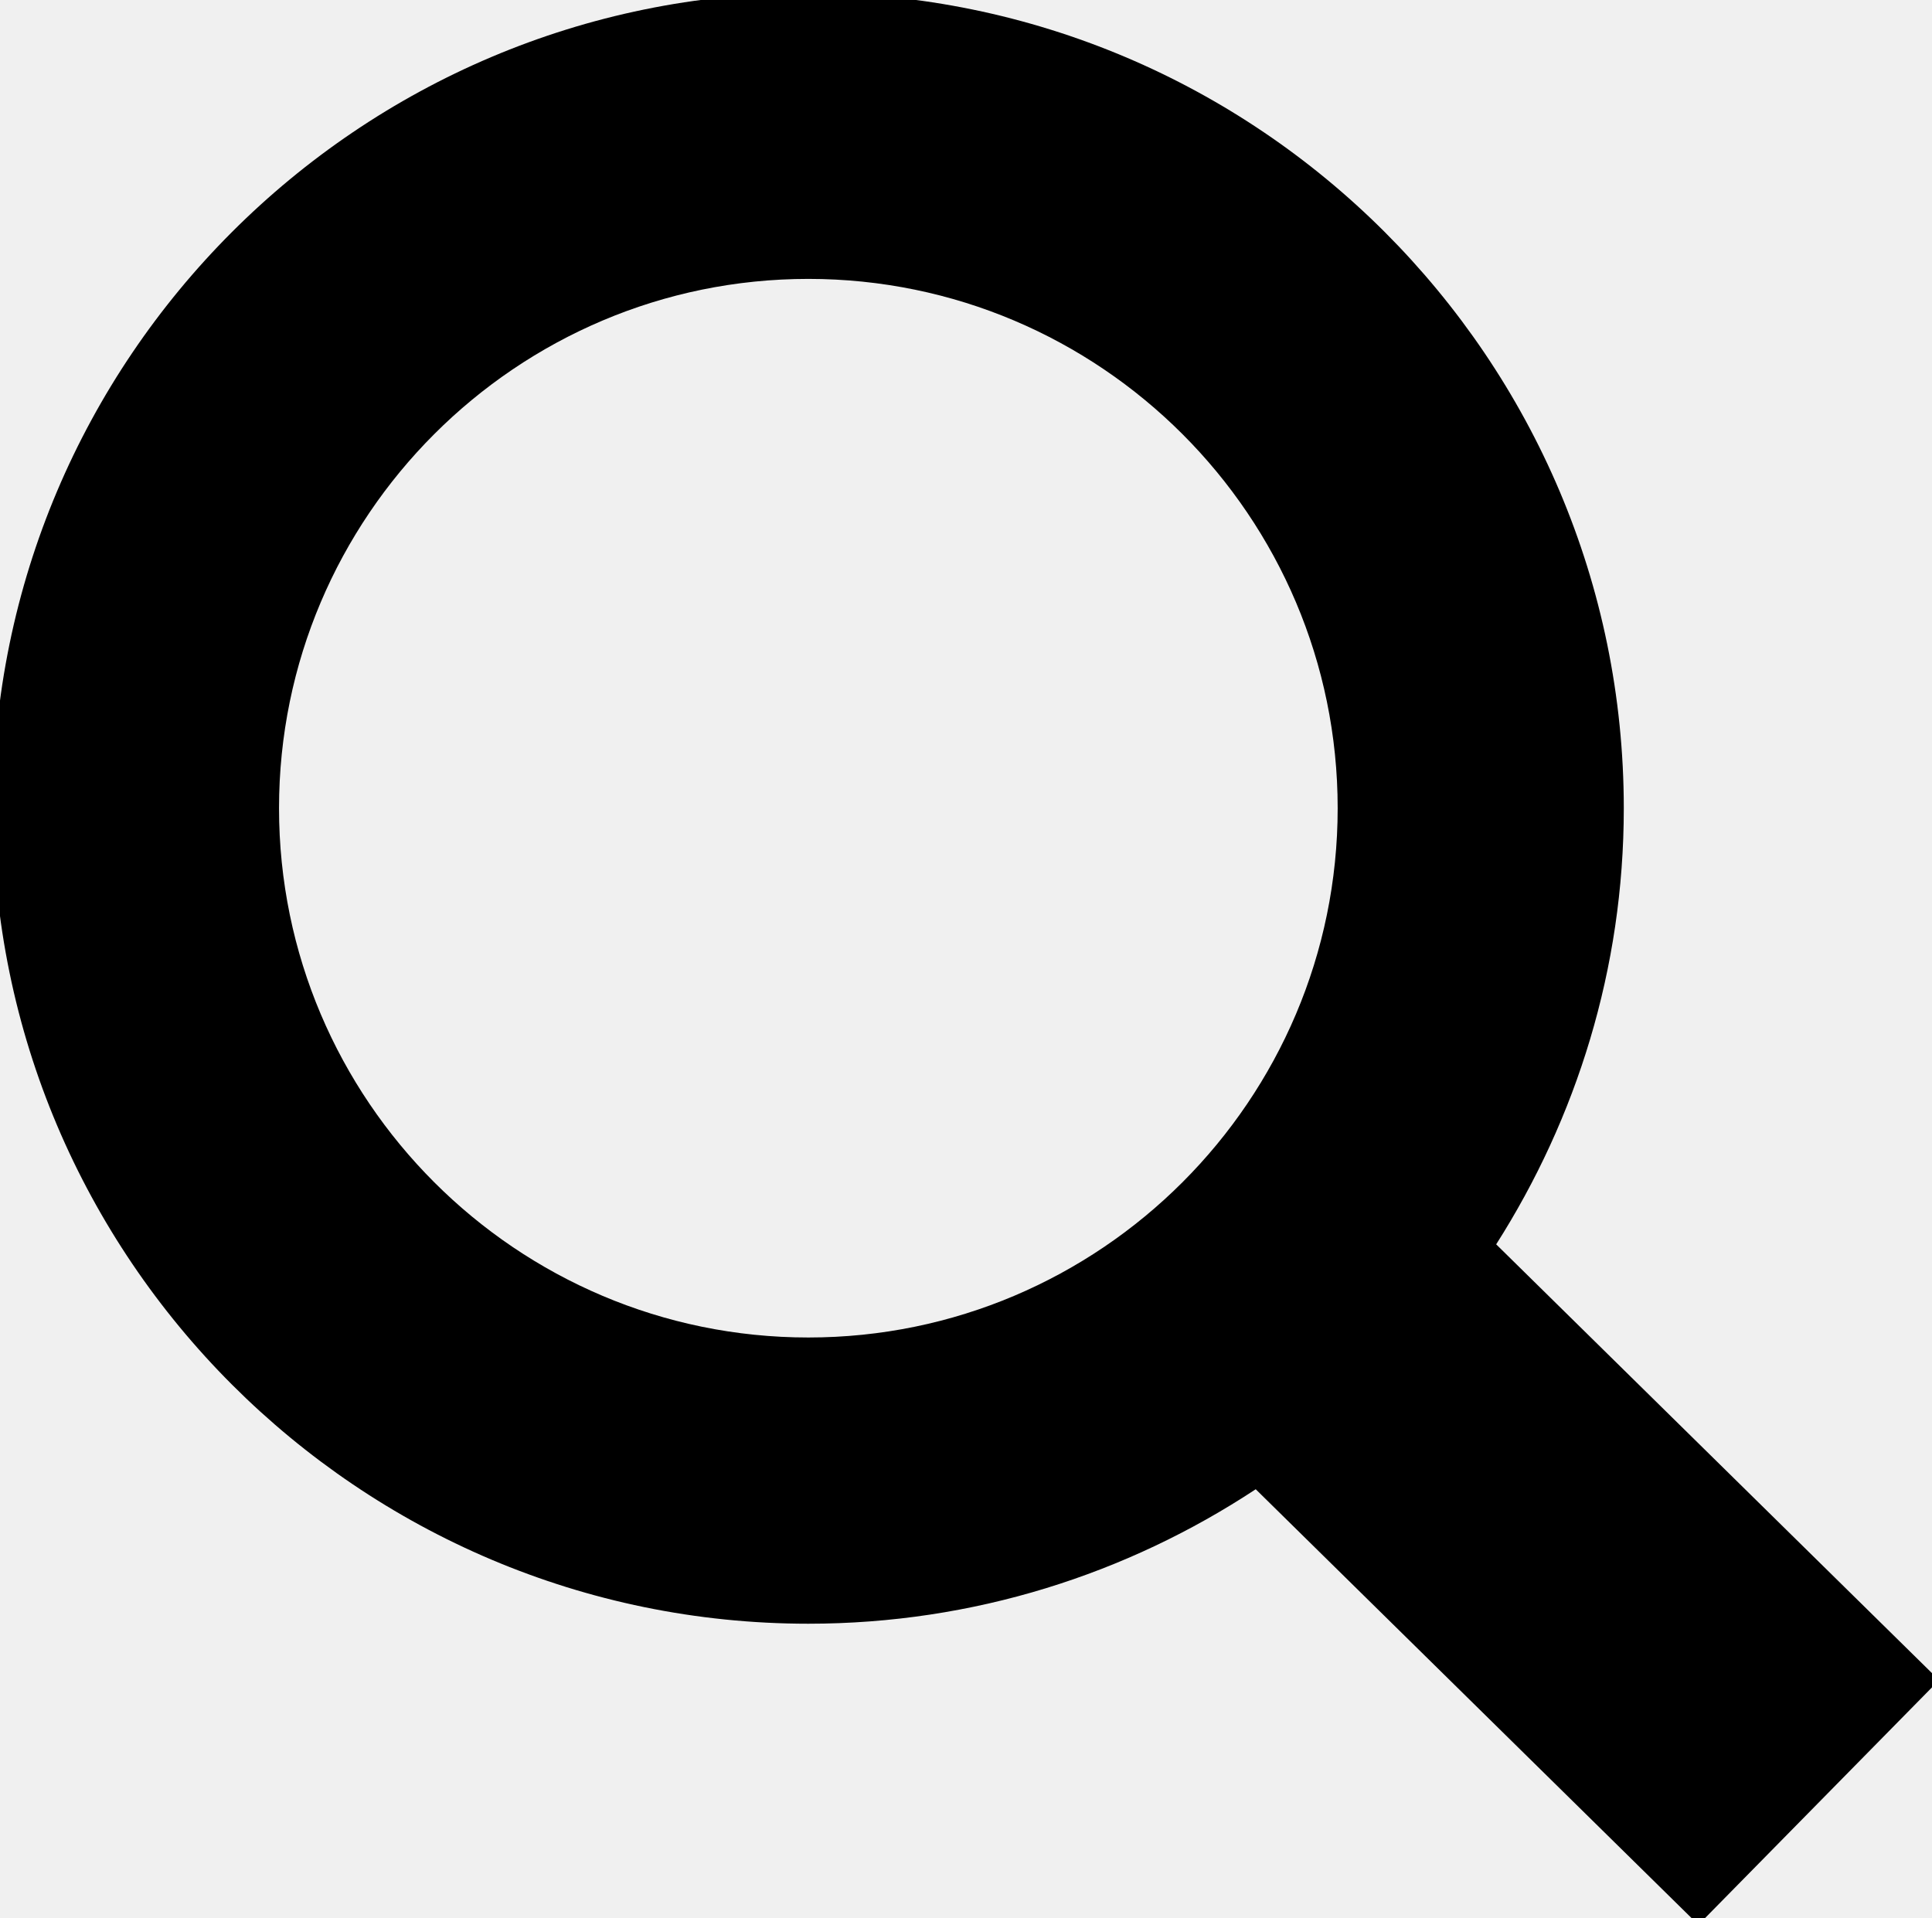
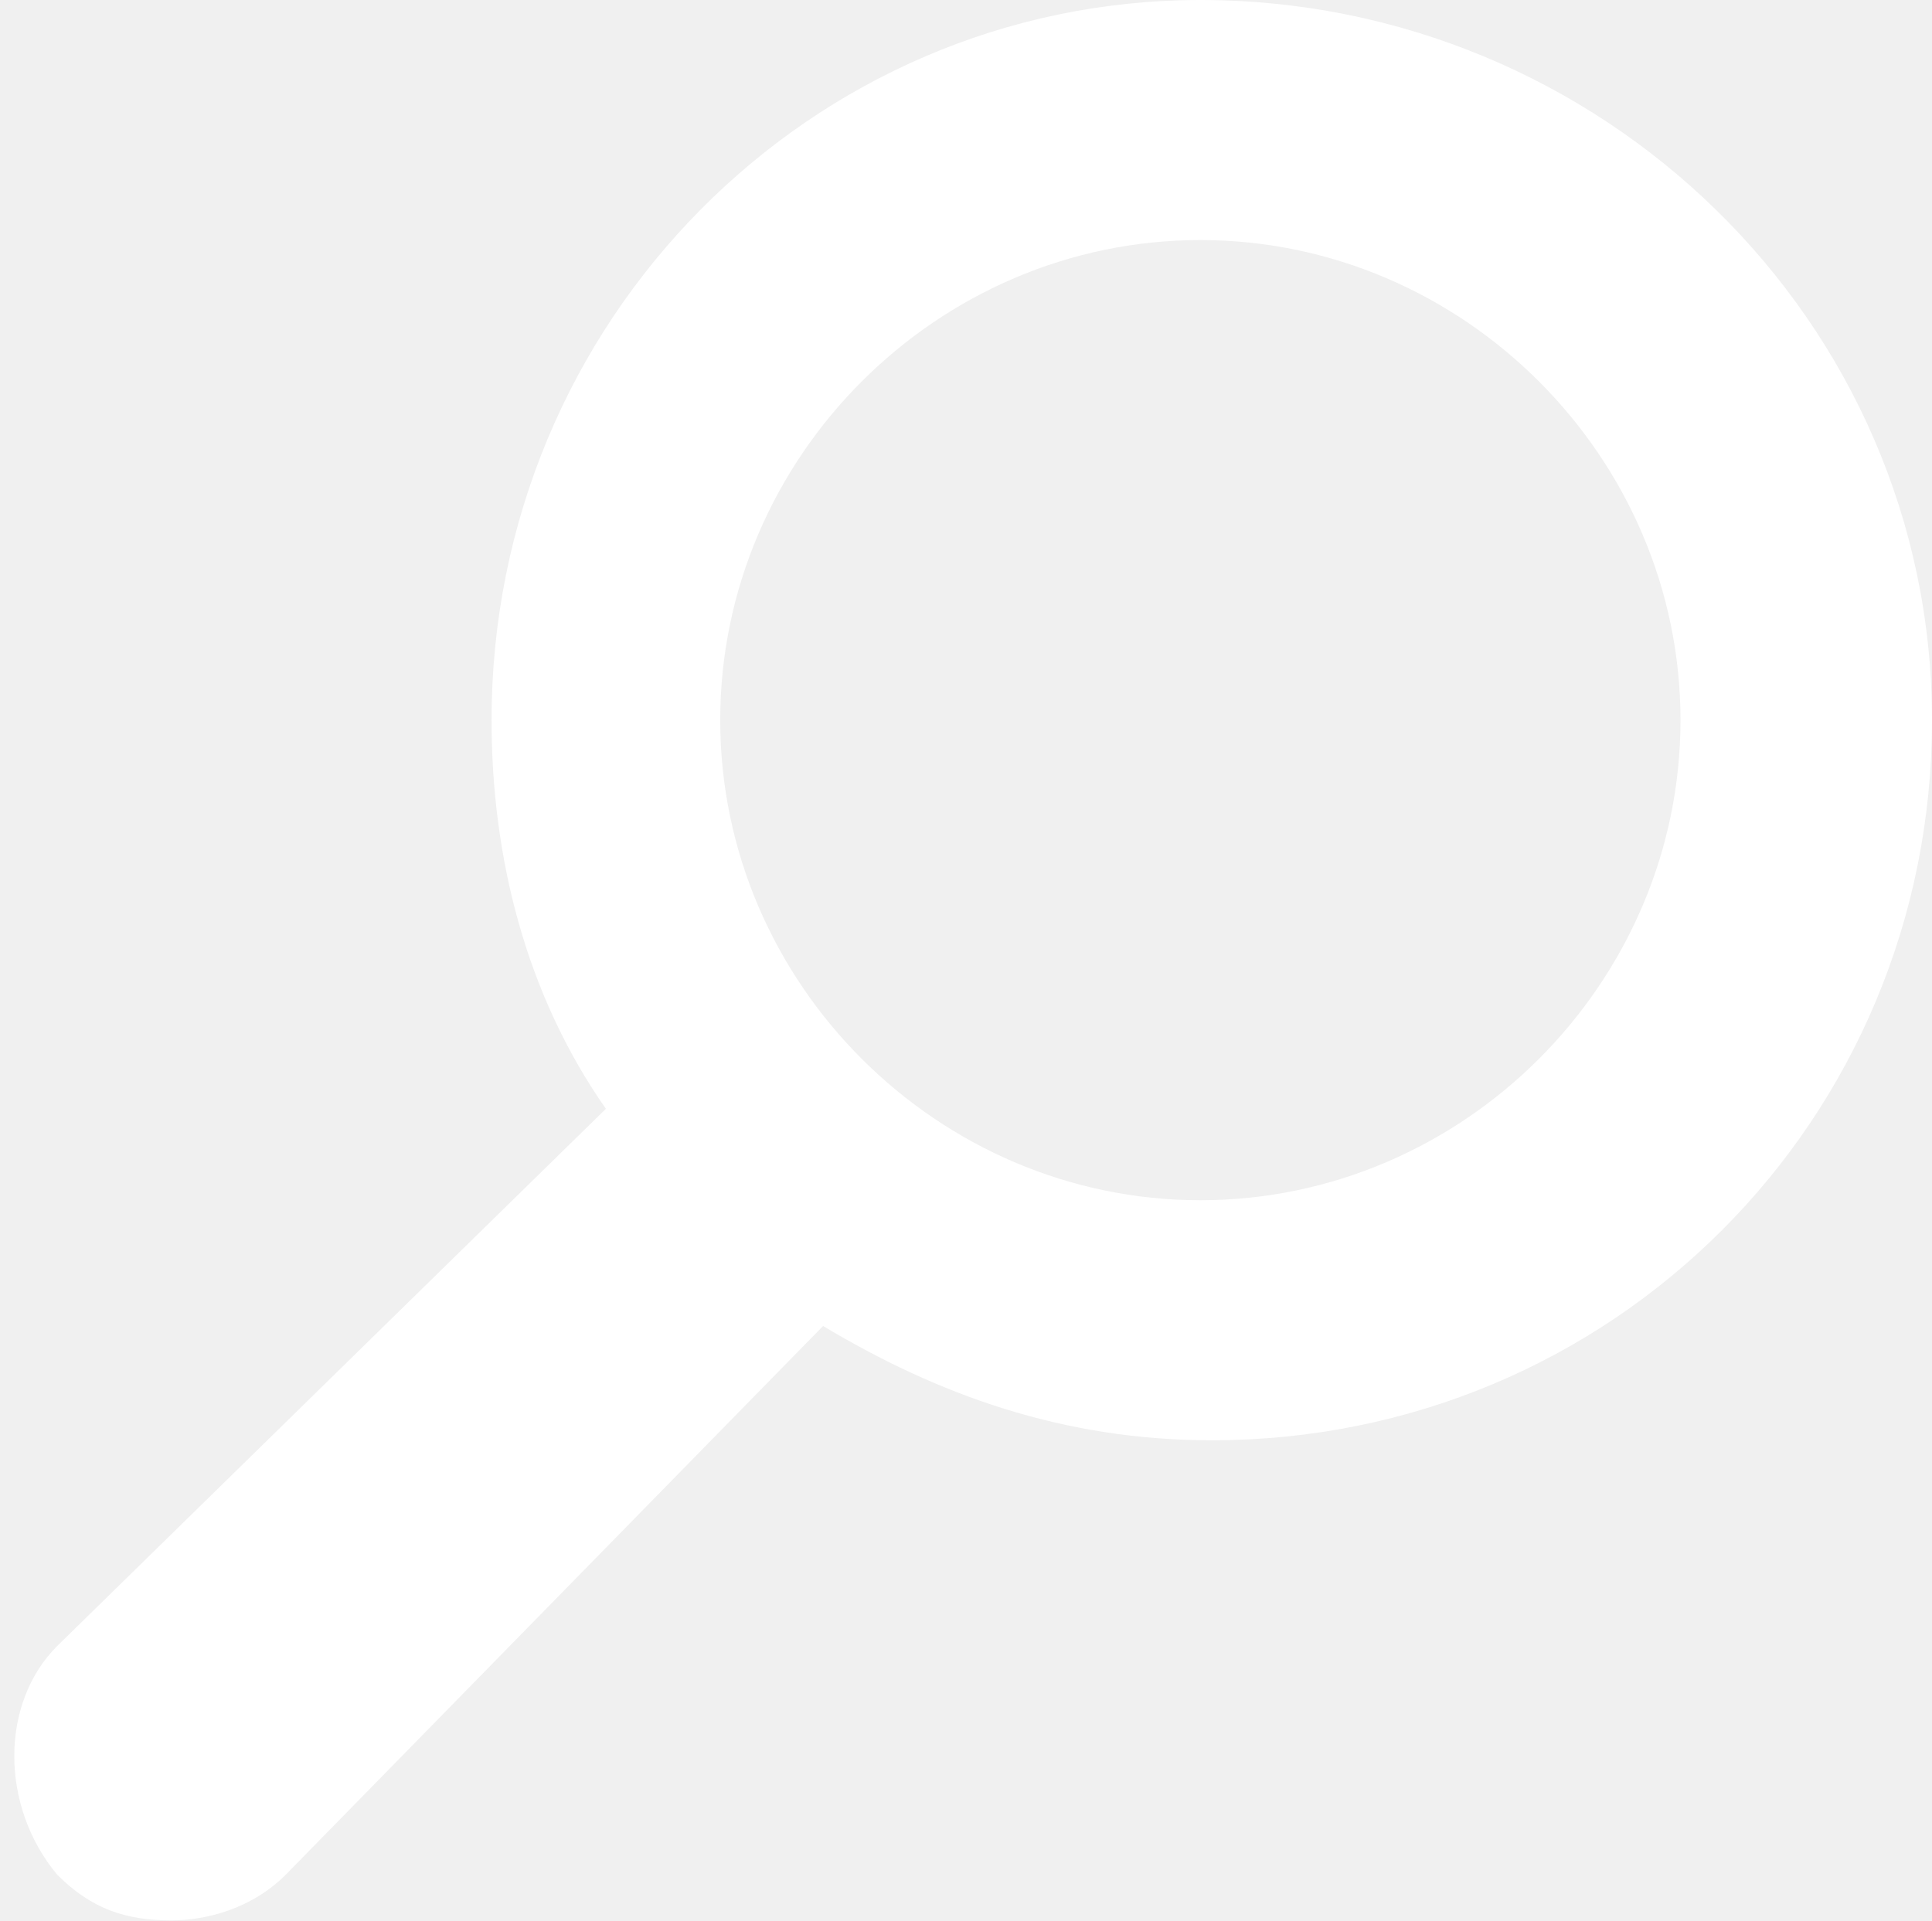
- <svg xmlns="http://www.w3.org/2000/svg" version="1.1" baseProfile="basic" id="Layer_1" x="0px" y="0px" width="16.881px" height="16.757px" viewBox="0 0 16.881 16.757" xml:space="preserve">
-   <path d="M16.943,14.681l-3.87-3.808c0.702-1.103,1.115-2.408,1.115-3.81c0-3.929-3.196-7.125-7.125-7.125s-7.125,3.196-7.125,7.125  s3.196,7.125,7.125,7.125c1.443,0,2.785-0.434,3.909-1.175l3.868,3.806L16.943,14.681z M2.438,7.062c0-2.55,2.075-4.625,4.625-4.625  s4.625,2.075,4.625,4.625s-2.075,4.625-4.625,4.625S2.438,9.612,2.438,7.062z" />
+ <svg xmlns="http://www.w3.org/2000/svg" version="1.1" id="Layer_1" x="0px" y="0px" viewBox="0 0 16.9 16.8" enable-background="new 0 0 16.9 16.8" xml:space="preserve">
+   <g>
+     <path fill="#FFFFFF" d="M10.5,10.5c-2.3,0-4.2-1.9-4.2-4.2s1.9-4.2,4.2-4.2c2.3,0,4.2,1.9,4.2,4.2S12.8,10.5,10.5,10.5 M10.5,0   C7.1,0,4.3,2.8,4.3,6.3c0,1.2,0.3,2.4,1,3.4l-4.8,4.7c-0.5,0.5-0.5,1.4,0,2c0.3,0.3,0.6,0.4,1,0.4c0.3,0,0.7-0.1,1-0.4l4.7-4.8   c1,0.6,2.1,1,3.4,1c3.5,0,6.3-2.8,6.3-6.3S14,0,10.5,0" />
+   </g>
</svg>
